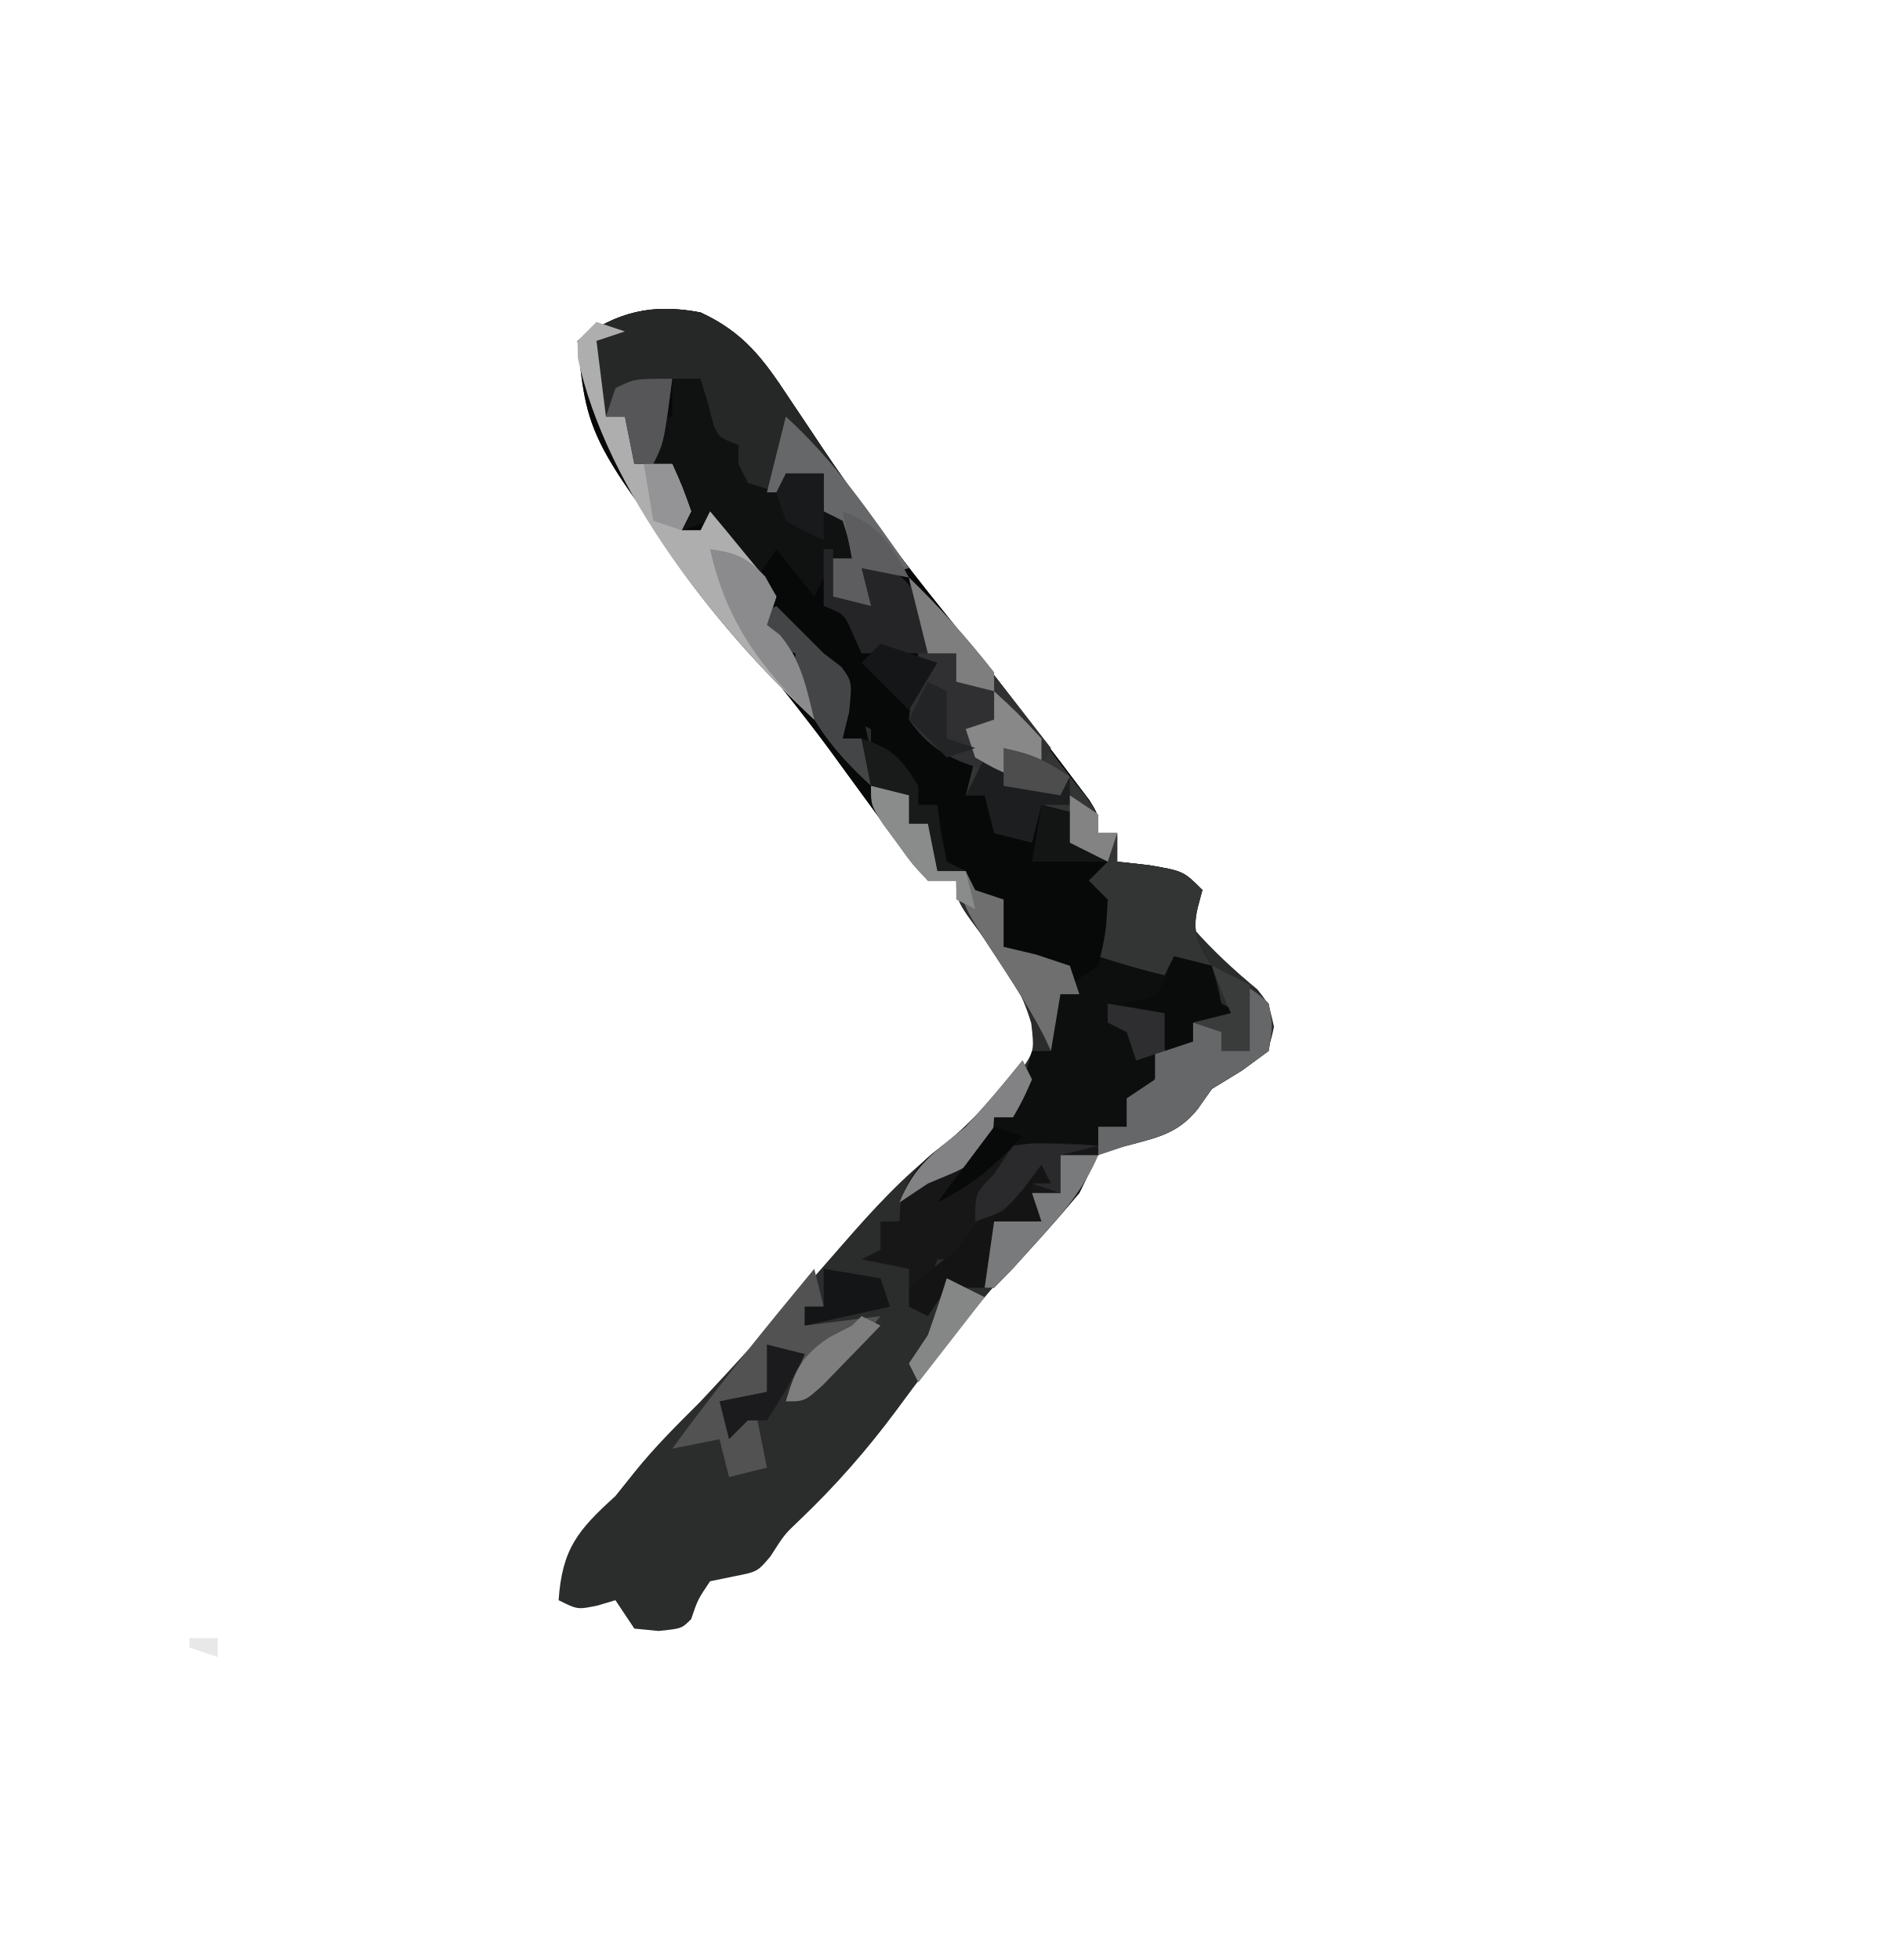
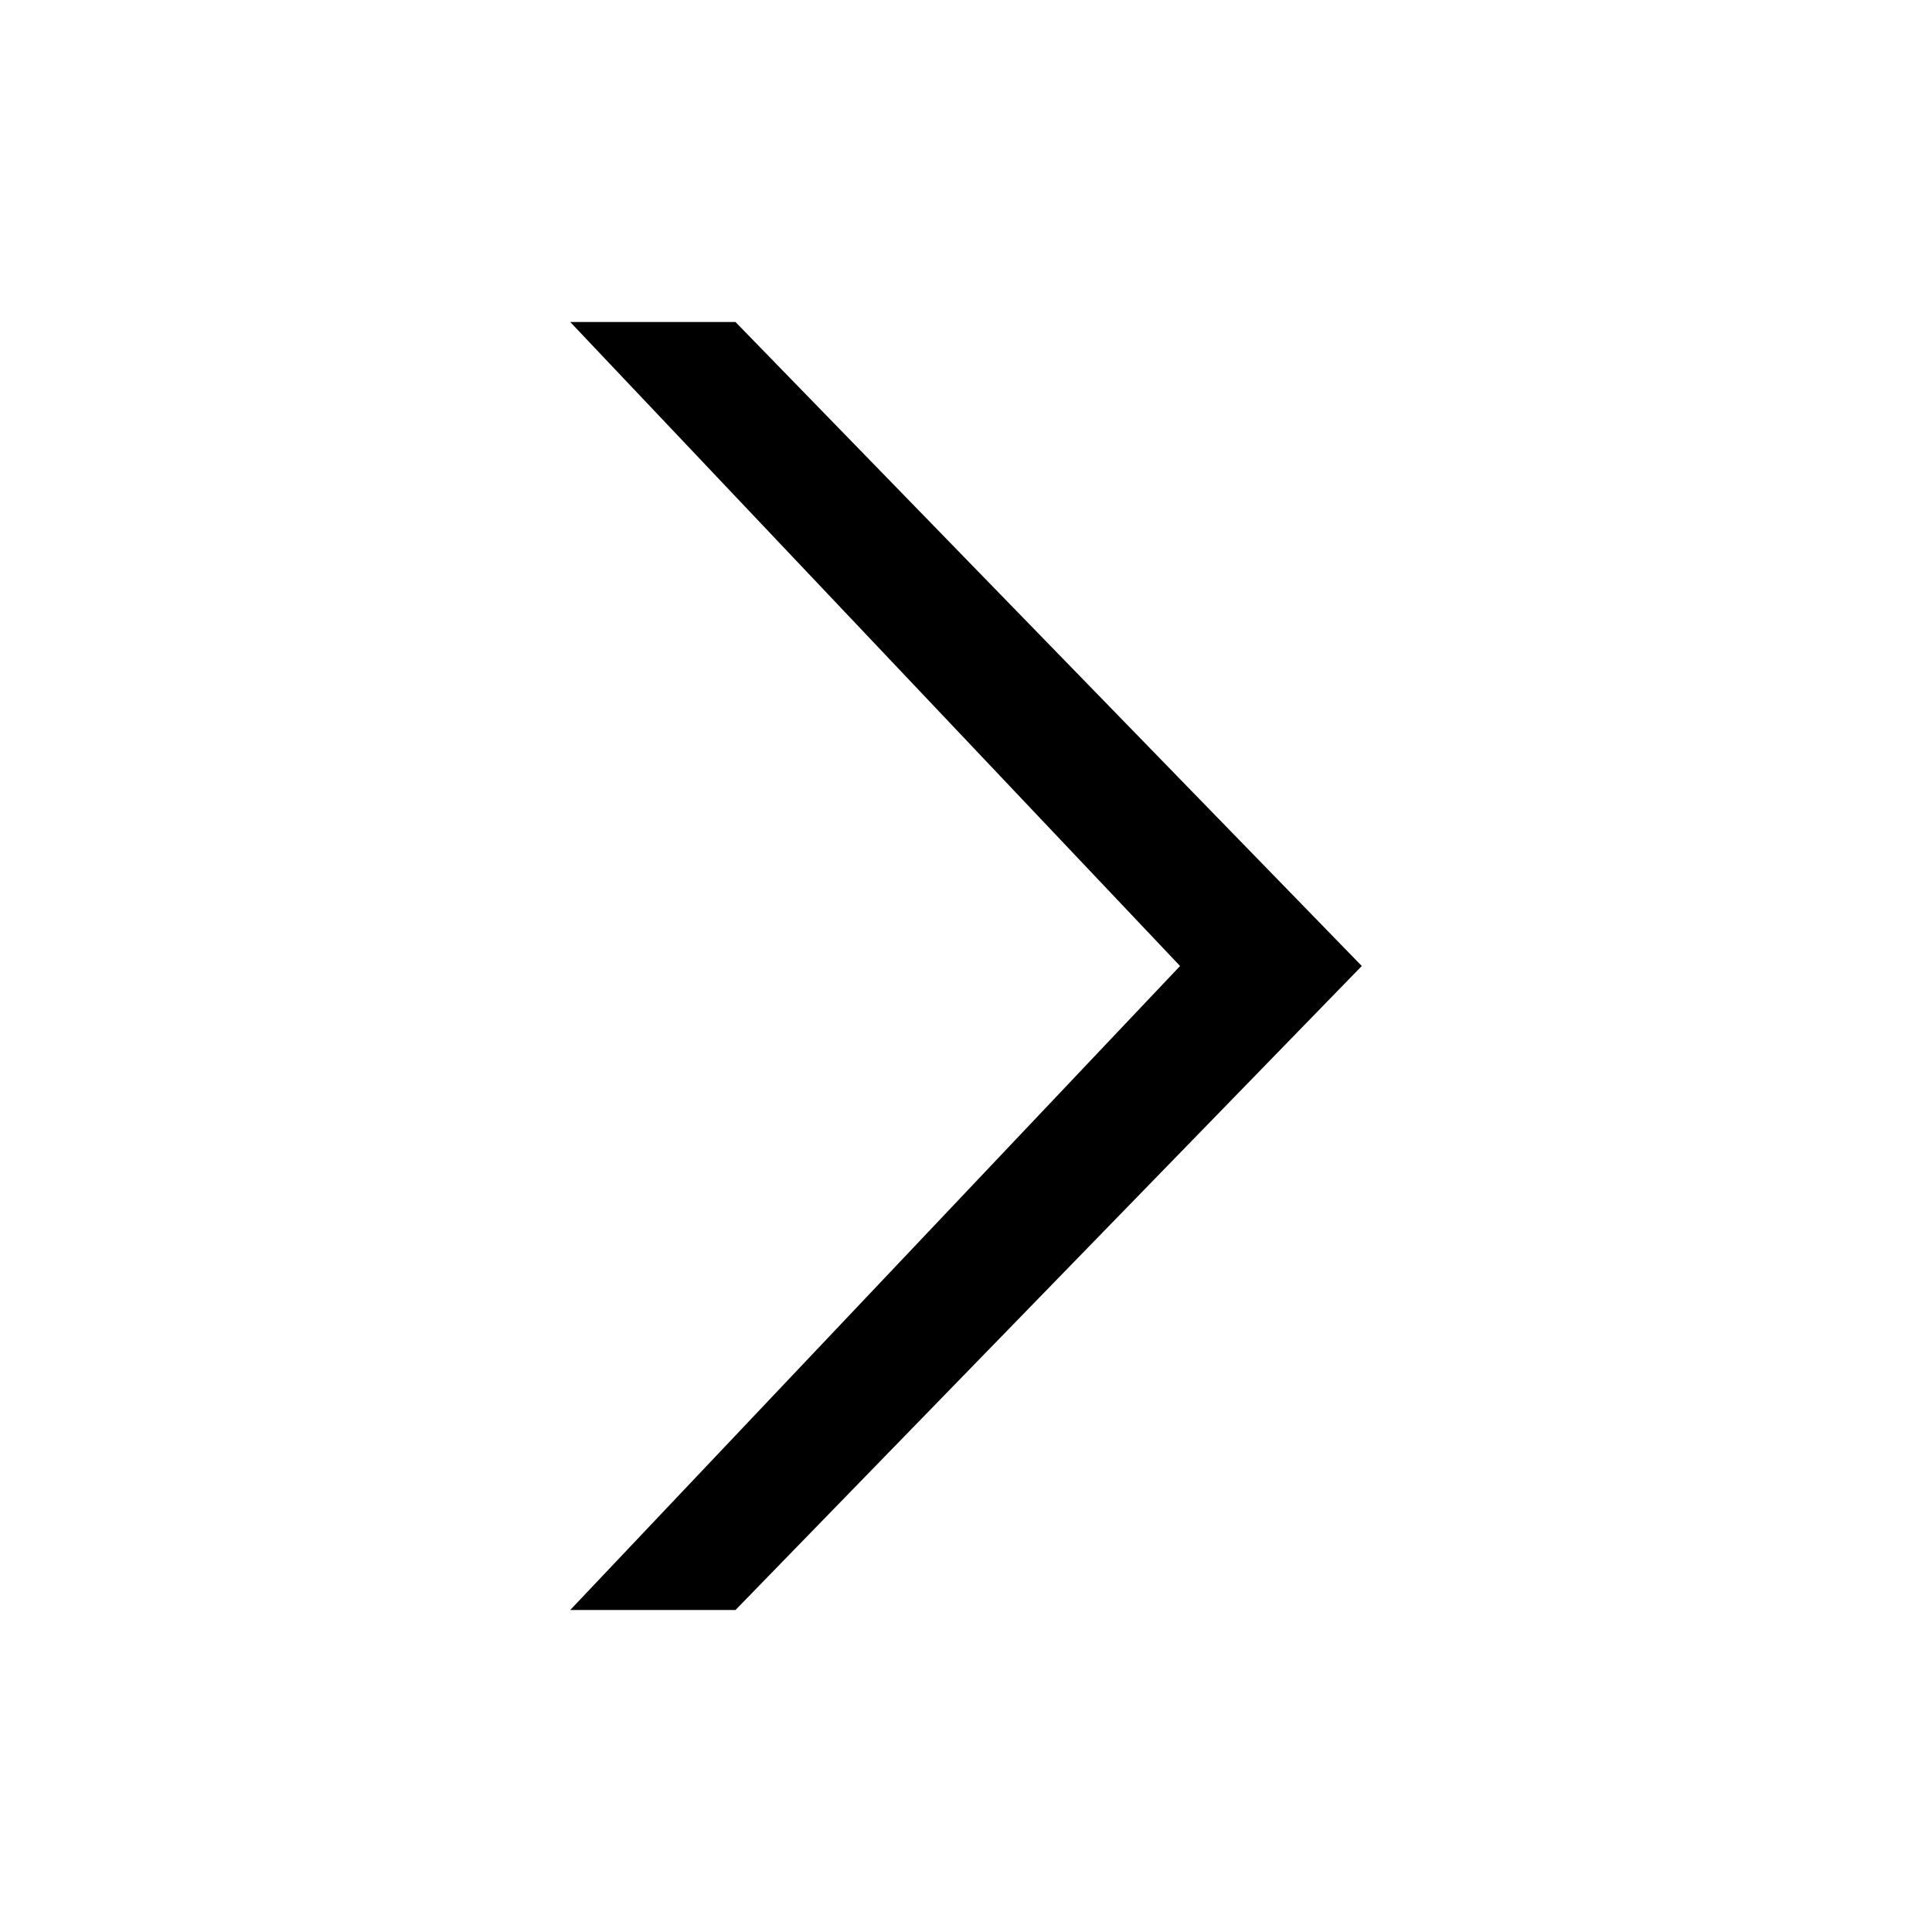
- <svg xmlns="http://www.w3.org/2000/svg" version="1.1" width="200" height="207">
-   <path d="M0 0 C4.529 2.097 6.601 4.876 9.312 9 C10.098 10.174 10.884 11.347 11.672 12.52 C12.257 13.399 12.257 13.399 12.854 14.295 C16.884 20.289 21.211 26.072 25.75 31.688 C29.418 36.229 32.976 40.847 36.5 45.5 C37.312 46.561 37.312 46.561 38.14 47.643 C38.64 48.308 39.141 48.972 39.656 49.656 C40.108 50.252 40.56 50.849 41.025 51.463 C42 53 42 53 42 55 C42.66 55 43.32 55 44 55 C44 55.99 44 56.98 44 58 C45.114 58.124 46.227 58.248 47.375 58.375 C51 59 51 59 53 61 C52.773 61.598 52.546 62.196 52.312 62.812 C52.209 63.534 52.106 64.256 52 65 C54.118 67.412 56.343 69.456 58.812 71.5 C60 73 60 73 60.562 75.438 C60 78 60 78 57.188 80.062 C56.136 80.702 55.084 81.341 54 82 C53.505 82.701 53.01 83.403 52.5 84.125 C50.396 86.755 48.194 87.135 45 88 C41.931 88.633 41.931 88.633 41.113 90.738 C40.746 91.485 40.379 92.231 40 93 C38.435 94.765 36.824 96.489 35.188 98.188 C29.899 103.781 25.237 109.748 20.68 115.948 C17.554 120.154 14.264 123.904 10.47 127.525 C8.857 129.053 8.857 129.053 7.375 131.375 C6 133 6 133 3.438 133.5 C2.633 133.665 1.829 133.83 1 134 C-0.301 135.934 -0.301 135.934 -1 138 C-2 139 -2 139 -4.438 139.25 C-5.283 139.167 -6.129 139.085 -7 139 C-7.66 138.01 -8.32 137.02 -9 136 C-9.619 136.186 -10.238 136.371 -10.875 136.562 C-13 137 -13 137 -15 136 C-14.621 130.566 -12.971 128.602 -9 125 C-8.34 124.175 -7.68 123.35 -7 122.5 C-4.833 119.791 -2.455 117.452 0 115 C1.803 113.072 3.596 111.138 5.375 109.188 C5.855 108.663 6.334 108.139 6.829 107.599 C9.549 104.619 12.232 101.612 14.875 98.562 C18.137 94.811 21.41 91.213 25.375 88.188 C27.695 86.254 29.79 84.305 31.875 82.125 C32.491 81.488 33.107 80.851 33.742 80.195 C35.255 77.998 35.255 77.998 34.918 75.07 C33.908 71.693 32.562 69.548 30.438 66.75 C27 62.185 27 62.185 27 60 C26.01 60 25.02 60 24 60 C22.037 57.668 20.263 55.352 18.5 52.875 C17.422 51.396 16.343 49.918 15.262 48.441 C14.717 47.694 14.172 46.946 13.611 46.176 C11.255 42.993 8.787 39.904 6.312 36.812 C-11.919 13.812 -11.919 13.812 -13 3 C-8.856 -0.108 -5.049 -0.975 0 0 Z " fill="#2B2C2C" transform="translate(74,33)" />
-   <path d="M0 0 C4.529 2.097 6.601 4.876 9.312 9 C10.098 10.174 10.884 11.347 11.672 12.52 C12.257 13.399 12.257 13.399 12.854 14.295 C16.884 20.289 21.211 26.072 25.75 31.688 C29.418 36.229 32.976 40.847 36.5 45.5 C37.312 46.561 37.312 46.561 38.14 47.643 C38.64 48.308 39.141 48.972 39.656 49.656 C40.108 50.252 40.56 50.849 41.025 51.463 C42 53 42 53 42 55 C42.66 55 43.32 55 44 55 C44 55.99 44 56.98 44 58 C45.114 58.124 46.227 58.248 47.375 58.375 C51 59 51 59 53 61 C52.835 61.619 52.67 62.237 52.5 62.875 C51.859 65.6 52.582 66.665 54 69 C52.02 68.505 52.02 68.505 50 68 C49.67 68.66 49.34 69.32 49 70 C46.614 69.424 44.333 68.778 42 68 C42 65.69 42 63.38 42 61 C41.34 61 40.68 61 40 61 C40.33 60.01 40.66 59.02 41 58 C40.34 57.34 39.68 56.68 39 56 C39 55.01 39 54.02 39 53 C38.01 52.67 37.02 52.34 36 52 C35.67 53.32 35.34 54.64 35 56 C33.68 55.67 32.36 55.34 31 55 C30.505 53.02 30.505 53.02 30 51 C29.34 51 28.68 51 28 51 C28.33 49.68 28.66 48.36 29 47 C28.422 46.917 27.845 46.835 27.25 46.75 C23.558 45.519 21.607 43.093 19.75 39.75 C19.503 39.172 19.255 38.595 19 38 C18.67 38 18.34 38 18 38 C17.2 41.287 16.903 42.71 18 46 C18.66 46 19.32 46 20 46 C23 49.462 23 49.462 23 52 C23.66 52 24.32 52 25 52 C25.495 54.97 25.495 54.97 26 58 C26.66 58 27.32 58 28 58 C28.33 58.99 28.66 59.98 29 61 C29.99 61.33 30.98 61.66 32 62 C32 63.65 32 65.3 32 67 C33.134 67.268 34.269 67.536 35.438 67.812 C37.201 68.4 37.201 68.4 39 69 C39.33 69.99 39.66 70.98 40 72 C39.34 72 38.68 72 38 72 C37.67 73.98 37.34 75.96 37 78 C36.743 77.455 36.487 76.909 36.223 76.348 C34.264 72.587 31.874 69.107 29.559 65.559 C28 63 28 63 27 60 C26.01 60 25.02 60 24 60 C22.037 57.668 20.263 55.352 18.5 52.875 C17.422 51.396 16.343 49.918 15.262 48.441 C14.717 47.694 14.172 46.946 13.611 46.176 C11.255 42.993 8.787 39.904 6.312 36.812 C-11.919 13.812 -11.919 13.812 -13 3 C-8.856 -0.108 -5.049 -0.975 0 0 Z " fill="#070808" transform="translate(74,33)" />
-   <path d="M0 0 C3 2 3 2 4.375 4.438 C6.227 7.358 7.959 8.438 11 10 C10.67 11.32 10.34 12.64 10 14 C10.66 14 11.32 14 12 14 C12.66 15.32 13.32 16.64 14 18 C14.99 18 15.98 18 17 18 C17.33 17.01 17.66 16.02 18 15 C19.32 15.33 20.64 15.66 22 16 C22 16.99 22 17.98 22 19 C22.99 19.66 23.98 20.32 25 21 C24.34 21.66 23.68 22.32 23 23 C23.66 23.66 24.32 24.32 25 25 C25.125 27.625 25.125 27.625 25 30 C26.98 30.99 28.96 31.98 31 33 C31.33 32.01 31.66 31.02 32 30 C33.938 30.75 33.938 30.75 36 32 C36.625 34.062 36.625 34.062 37 36 C37.99 36.495 37.99 36.495 39 37 C36.525 37.495 36.525 37.495 34 38 C34 38.66 34 39.32 34 40 C33.01 40.66 32.02 41.32 31 42 C29.808 44.05 29.808 44.05 29 46 C28.34 46 27.68 46 27 46 C27 46.99 27 47.98 27 49 C26.01 49 25.02 49 24 49 C24 49.66 24 50.32 24 51 C23.42 51.014 22.84 51.028 22.242 51.043 C16.142 51.415 13.32 52.68 9 57 C8.34 56.67 7.68 56.34 7 56 C7.804 55.237 8.609 54.474 9.438 53.688 C12.168 51.206 12.168 51.206 13 48 C13.66 48 14.32 48 15 48 C15.66 45.69 16.32 43.38 17 41 C17.66 41 18.32 41 19 41 C19 38.69 19 36.38 19 34 C19.66 34 20.32 34 21 34 C21 33.34 21 32.68 21 32 C20.216 31.856 19.433 31.711 18.625 31.562 C16 31 16 31 14 30 C14 28.35 14 26.7 14 25 C12.68 24.67 11.36 24.34 10 24 C10 23.01 10 22.02 10 21 C9.34 21 8.68 21 8 21 C7.67 19.02 7.34 17.04 7 15 C6.34 15 5.68 15 5 15 C2 11.538 2 11.538 2 9 C1.34 9 0.68 9 0 9 C0 8.34 0 7.68 0 7 C-0.66 6.67 -1.32 6.34 -2 6 C-1.34 4.02 -0.68 2.04 0 0 Z " fill="#0D0F0F" transform="translate(92,70)" />
-   <path d="M0 0 C4.529 2.097 6.601 4.876 9.312 9 C10.087 10.161 10.863 11.321 11.641 12.48 C12.224 13.357 12.224 13.357 12.818 14.251 C15.751 18.591 18.897 22.782 22 27 C20.68 27.33 19.36 27.66 18 28 C18 28.99 18 29.98 18 31 C16.68 30.67 15.36 30.34 14 30 C14 28.68 14 27.36 14 26 C14.66 26 15.32 26 16 26 C15.652 24.025 15.652 24.025 15 22 C14.34 21.67 13.68 21.34 13 21 C13 19.68 13 18.36 13 17 C11.68 17 10.36 17 9 17 C9 17.66 9 18.32 9 19 C6.688 18.938 6.688 18.938 4 18 C2.312 14.562 2.312 14.562 1 11 C0.34 10.34 -0.32 9.68 -1 9 C-0.67 8.34 -0.34 7.68 0 7 C-0.99 7 -1.98 7 -3 7 C-3.144 8.114 -3.289 9.227 -3.438 10.375 C-4 14 -4 14 -5 16 C-4.34 16 -3.68 16 -3 16 C-1.938 18.375 -1.938 18.375 -1 21 C-1.33 21.66 -1.66 22.32 -2 23 C-1.34 23 -0.68 23 0 23 C0.33 22.34 0.66 21.68 1 21 C2.2 22.427 3.385 23.867 4.562 25.312 C5.224 26.113 5.885 26.914 6.566 27.738 C7.039 28.485 7.513 29.231 8 30 C7.67 30.99 7.34 31.98 7 33 C7.681 33.526 7.681 33.526 8.375 34.062 C10.647 36.771 11.168 39.608 12 43 C1.027 32.777 -10.585 17.972 -13 3 C-8.856 -0.108 -5.049 -0.975 0 0 Z " fill="#262827" transform="translate(74,33)" />
-   <path d="M0 0 C4.875 2.875 4.875 2.875 6 4 C6.438 6.312 6.438 6.312 6 9 C3.188 11.062 3.188 11.062 0 13 C-0.495 13.701 -0.99 14.402 -1.5 15.125 C-3.604 17.755 -5.806 18.135 -9 19 C-12.066 19.635 -12.066 19.635 -12.902 21.734 C-13.265 22.482 -13.627 23.23 -14 24 C-15.476 25.788 -17.001 27.536 -18.562 29.25 C-19.368 30.142 -20.174 31.034 -21.004 31.953 C-21.663 32.629 -22.321 33.304 -23 34 C-23.33 34 -23.66 34 -24 34 C-23.67 31.69 -23.34 29.38 -23 27 C-21.35 27 -19.7 27 -18 27 C-18.33 25.68 -18.66 24.36 -19 23 C-18.34 23 -17.68 23 -17 23 C-17.33 22.34 -17.66 21.68 -18 21 C-18.557 21.722 -19.114 22.444 -19.688 23.188 C-21.989 25.986 -24.335 28.545 -27 31 C-27.66 31 -28.32 31 -29 31 C-29.495 32.485 -29.495 32.485 -30 34 C-30.66 34 -31.32 34 -32 34 C-32 33.34 -32 32.68 -32 32 C-33.65 31.67 -35.3 31.34 -37 31 C-36.34 30.67 -35.68 30.34 -35 30 C-35 29.01 -35 28.02 -35 27 C-34.34 27 -33.68 27 -33 27 C-32.959 26.278 -32.917 25.556 -32.875 24.812 C-31.857 21.539 -30.38 20.434 -27.699 18.402 C-24.744 15.963 -22.41 12.965 -20 10 C-19.67 10.66 -19.34 11.32 -19 12 C-19.938 14.125 -19.938 14.125 -21 16 C-21.66 16 -22.32 16 -23 16 C-23.155 16.866 -23.155 16.866 -23.312 17.75 C-24.098 20.32 -25.305 21.937 -27 24 C-25.793 22.762 -25.793 22.762 -24.562 21.5 C-21.071 18.527 -18.205 18.567 -13.758 18.824 C-13.178 18.882 -12.598 18.94 -12 19 C-12 18.34 -12 17.68 -12 17 C-11.01 17 -10.02 17 -9 17 C-9 16.01 -9 15.02 -9 14 C-8.01 13.34 -7.02 12.68 -6 12 C-6 11.01 -6 10.02 -6 9 C-4.68 8.67 -3.36 8.34 -2 8 C-2 7.34 -2 6.68 -2 6 C-0.68 5.67 0.64 5.34 2 5 C1.34 3.35 0.68 1.7 0 0 Z " fill="#171718" transform="translate(128,102)" />
-   <path d="M0 0 C4.059 3.749 7.247 8.106 10.562 12.5 C11.139 13.259 11.716 14.019 12.311 14.801 C13.877 16.864 15.441 18.931 17 21 C17.557 21.701 18.114 22.401 18.687 23.123 C20 25 20 25 20 27 C20.66 27 21.32 27 22 27 C22 27.99 22 28.98 22 30 C23.114 30.124 24.227 30.247 25.375 30.375 C29 31 29 31 31 33 C30.835 33.619 30.67 34.237 30.5 34.875 C29.859 37.6 30.582 38.665 32 41 C30.68 40.67 29.36 40.34 28 40 C27.67 40.66 27.34 41.32 27 42 C24.614 41.424 22.333 40.778 20 40 C20 37.69 20 35.38 20 33 C19.34 33 18.68 33 18 33 C18.33 32.01 18.66 31.02 19 30 C18.34 29.34 17.68 28.68 17 28 C17 27.01 17 26.02 17 25 C16.01 24.67 15.02 24.34 14 24 C13.67 25.32 13.34 26.64 13 28 C11.68 27.67 10.36 27.34 9 27 C8.67 25.68 8.34 24.36 8 23 C7.34 23 6.68 23 6 23 C6.33 21.68 6.66 20.36 7 19 C6.402 18.897 5.804 18.794 5.188 18.688 C2.612 17.878 1.518 17.238 0 15 C0.312 12.562 0.312 12.562 1 10 C1 6.491 0.625 3.435 0 0 Z " fill="#333434" transform="translate(96,61)" />
-   <path d="M0 0 C3 2 3 2 4.375 4.438 C6.227 7.358 7.959 8.438 11 10 C10.67 11.32 10.34 12.64 10 14 C10.66 14 11.32 14 12 14 C12.66 15.32 13.32 16.64 14 18 C14.99 18 15.98 18 17 18 C17.33 17.01 17.66 16.02 18 15 C19.32 15.33 20.64 15.66 22 16 C22 16.99 22 17.98 22 19 C22.99 19.66 23.98 20.32 25 21 C24.34 21.66 23.68 22.32 23 23 C23.66 23.66 24.32 24.32 25 25 C24.812 28.5 24.812 28.5 24 32 C23.01 32.66 22.02 33.32 21 34 C21 33.34 21 32.68 21 32 C20.216 31.856 19.433 31.711 18.625 31.562 C16 31 16 31 14 30 C14 28.35 14 26.7 14 25 C12.68 24.67 11.36 24.34 10 24 C10 23.01 10 22.02 10 21 C9.34 21 8.68 21 8 21 C7.67 19.02 7.34 17.04 7 15 C6.34 15 5.68 15 5 15 C2 11.538 2 11.538 2 9 C1.34 9 0.68 9 0 9 C0 8.34 0 7.68 0 7 C-0.66 6.67 -1.32 6.34 -2 6 C-1.34 4.02 -0.68 2.04 0 0 Z " fill="#070908" transform="translate(92,70)" />
-   <path d="M0 0 C0.99 0 1.98 0 3 0 C3.289 0.969 3.578 1.939 3.875 2.938 C4.642 6.107 4.642 6.107 7 7 C7 7.66 7 8.32 7 9 C7.33 9.66 7.66 10.32 8 11 C10.025 11.652 10.025 11.652 12 12 C12 11.34 12 10.68 12 10 C13.32 10 14.64 10 16 10 C16 11.32 16 12.64 16 14 C16.99 14.33 17.98 14.66 19 15 C19 16.32 19 17.64 19 19 C18.34 19 17.68 19 17 19 C16.34 20.32 15.68 21.64 15 23 C13.68 21.35 12.36 19.7 11 18 C10.34 18.99 9.68 19.98 9 21 C7.35 19.02 5.7 17.04 4 15 C3.01 15.33 2.02 15.66 1 16 C0.67 13.69 0.34 11.38 0 9 C-0.66 9 -1.32 9 -2 9 C-2 7.35 -2 5.7 -2 4 C-1.34 4 -0.68 4 0 4 C0 2.68 0 1.36 0 0 Z " fill="#101111" transform="translate(71,40)" />
-   <path d="M0 0 C0.99 0.33 1.98 0.66 3 1 C2.01 1.33 1.02 1.66 0 2 C0.33 4.64 0.66 7.28 1 10 C1.66 10 2.32 10 3 10 C3.33 11.65 3.66 13.3 4 15 C5.32 15 6.64 15 8 15 C9.062 17.375 9.062 17.375 10 20 C9.67 20.66 9.34 21.32 9 22 C9.66 22 10.32 22 11 22 C11.33 21.34 11.66 20.68 12 20 C13.2 21.427 14.385 22.867 15.562 24.312 C16.224 25.113 16.885 25.914 17.566 26.738 C18.039 27.485 18.513 28.231 19 29 C18.67 29.99 18.34 30.98 18 32 C18.681 32.526 18.681 32.526 19.375 33.062 C21.647 35.771 22.168 38.608 23 42 C12.612 32.321 1.038 17.846 -1.969 3.812 C-1.984 2.915 -1.984 2.915 -2 2 C-1.34 1.34 -0.68 0.68 0 0 Z " fill="#AEAEAE" transform="translate(63,34)" />
-   <path d="M0 0 C3.661 3.452 6.678 7.284 9.75 11.25 C10.257 11.9 10.763 12.549 11.285 13.219 C12.526 14.811 13.763 16.405 15 18 C14.67 18.66 14.34 19.32 14 20 C12.68 19.34 11.36 18.68 10 18 C10.33 18.99 10.66 19.98 11 21 C6.289 19.913 2.819 19.111 0 15 C0.25 12.5 0.25 12.5 1 10 C1 6.491 0.625 3.435 0 0 Z " fill="#303032" transform="translate(96,61)" />
-   <path d="M0 0 C0.33 1.32 0.66 2.64 1 4 C0.34 4 -0.32 4 -1 4 C-1 4.66 -1 5.32 -1 6 C1.64 5.67 4.28 5.34 7 5 C6.092 6.132 5.173 7.255 4.25 8.375 C3.74 9.001 3.229 9.628 2.703 10.273 C0.918 12.083 -0.679 13.001 -3 14 C-2.34 12.35 -1.68 10.7 -1 9 C-1.99 9 -2.98 9 -4 9 C-4.33 10.32 -4.66 11.64 -5 13 C-6.65 13.33 -8.3 13.66 -10 14 C-9.67 14.66 -9.34 15.32 -9 16 C-8.01 16 -7.02 16 -6 16 C-5.67 17.65 -5.34 19.3 -5 21 C-6.32 21.33 -7.64 21.66 -9 22 C-9.33 20.68 -9.66 19.36 -10 18 C-11.65 18.33 -13.3 18.66 -15 19 C-10.232 12.474 -5.151 6.226 0 0 Z " fill="#525253" transform="translate(86,134)" />
-   <path d="M0 0 C4.875 2.875 4.875 2.875 6 4 C6.438 6.312 6.438 6.312 6 9 C3.188 11.062 3.188 11.062 0 13 C-0.495 13.701 -0.99 14.402 -1.5 15.125 C-3.604 17.755 -5.806 18.135 -9 19 C-9.99 19.33 -10.98 19.66 -12 20 C-12 19.01 -12 18.02 -12 17 C-11.01 17 -10.02 17 -9 17 C-9 16.01 -9 15.02 -9 14 C-8.01 13.34 -7.02 12.68 -6 12 C-6 11.01 -6 10.02 -6 9 C-4.68 8.67 -3.36 8.34 -2 8 C-2 7.34 -2 6.68 -2 6 C-0.68 5.67 0.64 5.34 2 5 C1.34 3.35 0.68 1.7 0 0 Z " fill="#666768" transform="translate(128,102)" />
-   <path d="M0 0 C1.32 0.33 2.64 0.66 4 1 C4 1.99 4 2.98 4 4 C4.66 4 5.32 4 6 4 C6.33 5.65 6.66 7.3 7 9 C7.99 9 8.98 9 10 9 C10.33 9.66 10.66 10.32 11 11 C11.99 11.33 12.98 11.66 14 12 C14 13.65 14 15.3 14 17 C15.134 17.268 16.269 17.536 17.438 17.812 C18.613 18.204 19.789 18.596 21 19 C21.33 19.99 21.66 20.98 22 22 C21.34 22 20.68 22 20 22 C19.67 23.98 19.34 25.96 19 28 C18.743 27.455 18.487 26.909 18.223 26.348 C16.264 22.587 13.874 19.107 11.559 15.559 C10 13 10 13 9 10 C8.01 10 7.02 10 6 10 C4.395 8.32 4.395 8.32 2.812 6.125 C2.018 5.046 2.018 5.046 1.207 3.945 C0 2 0 2 0 0 Z " fill="#6F6F70" transform="translate(92,83)" />
-   <path d="M0 0 C2.962 0.613 4.381 1.254 7 3 C7 3.99 7 4.98 7 6 C6.01 6 5.02 6 4 6 C3.67 7.32 3.34 8.64 3 10 C1.68 9.67 0.36 9.34 -1 9 C-1.33 7.68 -1.66 6.36 -2 5 C-2.66 5 -3.32 5 -4 5 C-3.34 3.68 -2.68 2.36 -2 1 C-1.34 1.33 -0.68 1.66 0 2 C0 1.34 0 0.68 0 0 Z " fill="#1D1E1F" transform="translate(106,79)" />
-   <path d="M0 0 C5.172 4.687 8.989 10.317 13 16 C11.68 16.33 10.36 16.66 9 17 C9 17.99 9 18.98 9 20 C7.68 19.67 6.36 19.34 5 19 C5 17.68 5 16.36 5 15 C5.66 15 6.32 15 7 15 C6.652 13.025 6.652 13.025 6 11 C5.34 10.67 4.68 10.34 4 10 C4 8.68 4 7.36 4 6 C2.68 6 1.36 6 0 6 C0 6.66 0 7.32 0 8 C-0.66 8 -1.32 8 -2 8 C-1.34 5.36 -0.68 2.72 0 0 Z " fill="#666768" transform="translate(83,44)" />
-   <path d="M0 0 C1 1 2 2 3 3 C3.804 3.65 3.804 3.65 4.625 4.312 C6.572 6.701 6.666 8.993 7 12 C4.69 12 2.38 12 0 12 C-0.289 11.361 -0.578 10.721 -0.875 10.062 C-1.828 7.848 -1.828 7.848 -4 7 C-4 5.02 -4 3.04 -4 1 C-3.67 1 -3.34 1 -3 1 C-3 2.65 -3 4.3 -3 6 C-2.01 6 -1.02 6 0 6 C-0.33 5.01 -0.66 4.02 -1 3 C-0.67 2.01 -0.34 1.02 0 0 Z " fill="#252527" transform="translate(91,57)" />
-   <path d="M0 0 C1.667 1.667 3.333 3.333 5 5 C5.619 5.474 6.237 5.949 6.875 6.438 C8 8 8 8 7.688 11.188 C7.461 12.116 7.234 13.044 7 14 C7.66 14 8.32 14 9 14 C9.33 15.65 9.66 17.3 10 19 C6.328 15.625 3.911 12.625 2 8 C2 7.01 2 6.02 2 5 C1.01 4.67 0.02 4.34 -1 4 C-1.33 3.01 -1.66 2.02 -2 1 C-1.34 0.67 -0.68 0.34 0 0 Z " fill="#444546" transform="translate(82,64)" />
-   <path d="M0 0 C0.33 0.99 0.66 1.98 1 3 C0.34 3 -0.32 3 -1 3 C-0.67 4.32 -0.34 5.64 0 7 C-1.65 7 -3.3 7 -5 7 C-5.33 9.31 -5.66 11.62 -6 14 C-7.32 14 -8.64 14 -10 14 C-10.99 15.485 -10.99 15.485 -12 17 C-12.66 16.67 -13.32 16.34 -14 16 C-14 15.34 -14 14.68 -14 14 C-12.342 12.656 -10.674 11.324 -9 10 C-8.443 9.258 -7.886 8.515 -7.312 7.75 C-6.879 7.173 -6.446 6.595 -6 6 C-5.34 6 -4.68 6 -4 6 C-3.567 5.072 -3.567 5.072 -3.125 4.125 C-2 2 -2 2 0 0 Z " fill="#141415" transform="translate(110,122)" />
-   <path d="M0 0 C1.32 0.33 2.64 0.66 4 1 C4.124 1.639 4.247 2.279 4.375 2.938 C4.581 3.618 4.787 4.299 5 5 C5.66 5.33 6.32 5.66 7 6 C5.35 6.33 3.7 6.66 2 7 C2 7.66 2 8.32 2 9 C1.01 9.33 0.02 9.66 -1 10 C-1 8.68 -1 7.36 -1 6 C-2.65 5.67 -4.3 5.34 -6 5 C-5.381 4.918 -4.763 4.835 -4.125 4.75 C-1.816 4.187 -1.816 4.187 -0.75 1.938 C-0.502 1.298 -0.255 0.659 0 0 Z " fill="#0A0C0B" transform="translate(124,101)" />
-   <path d="M0 0 C2.763 0.381 3.841 0.836 5.812 2.875 C6.204 3.576 6.596 4.277 7 5 C6.67 5.99 6.34 6.98 6 8 C6.454 8.351 6.907 8.701 7.375 9.062 C9.647 11.771 10.168 14.608 11 18 C5.361 12.562 1.713 7.709 0 0 Z " fill="#8B8B8D" transform="translate(75,58)" />
-   <path d="M0 0 C1.32 0 2.64 0 4 0 C2.424 3.687 0.126 6.299 -2.562 9.25 C-3.368 10.142 -4.174 11.034 -5.004 11.953 C-5.663 12.629 -6.321 13.304 -7 14 C-7.33 14 -7.66 14 -8 14 C-7.67 11.69 -7.34 9.38 -7 7 C-5.35 7 -3.7 7 -2 7 C-2.33 6.01 -2.66 5.02 -3 4 C-2.01 4 -1.02 4 0 4 C0 2.68 0 1.36 0 0 Z " fill="#797A7B" transform="translate(112,122)" />
-   <path d="M0 0 C0.33 0.66 0.66 1.32 1 2 C0.062 4.125 0.062 4.125 -1 6 C-1.66 6 -2.32 6 -3 6 C-3.041 6.598 -3.083 7.196 -3.125 7.812 C-4.45 11.124 -6.832 11.606 -10 13 C-10.99 13.66 -11.98 14.32 -13 15 C-11.484 11.141 -9.199 9.545 -6 7 C-3.919 4.733 -1.948 2.383 0 0 Z " fill="#828284" transform="translate(108,112)" />
-   <path d="M0 0 C-0.875 6.75 -0.875 6.75 -2 9 C-2.66 9 -3.32 9 -4 9 C-4.33 7.35 -4.66 5.7 -5 4 C-5.66 4 -6.32 4 -7 4 C-6.67 3.01 -6.34 2.02 -6 1 C-4 0 -4 0 0 0 Z " fill="#565659" transform="translate(71,40)" />
-   <path d="M0 0 C2.164 -0.293 2.164 -0.293 4.625 -0.188 C5.442 -0.16 6.26 -0.133 7.102 -0.105 C8.041 -0.053 8.041 -0.053 9 0 C7.68 0.33 6.36 0.66 5 1 C5 2.32 5 3.64 5 5 C4.01 4.67 3.02 4.34 2 4 C2.66 4 3.32 4 4 4 C3.67 3.34 3.34 2.68 3 2 C2.402 2.804 1.804 3.609 1.188 4.438 C-1 7 -1 7 -4 8 C-4 5 -4 5 -2 3 C-1.34 2.01 -0.68 1.02 0 0 Z " fill="#2A2A2D" transform="translate(107,121)" />
-   <path d="M0 0 C3.412 1.137 4.119 2.043 6 5 C6 5.66 6 6.32 6 7 C6.66 7 7.32 7 8 7 C8.124 7.969 8.248 8.939 8.375 9.938 C8.581 10.948 8.787 11.959 9 13 C9.66 13.33 10.32 13.66 11 14 C10.01 14 9.02 14 8 14 C7.67 12.35 7.34 10.7 7 9 C6.34 9 5.68 9 5 9 C5 8.01 5 7.02 5 6 C3.68 5.67 2.36 5.34 1 5 C0.67 3.35 0.34 1.7 0 0 Z " fill="#191A1A" transform="translate(91,78)" />
-   <path d="M0 0 C2.97 0.495 2.97 0.495 6 1 C6.33 1.99 6.66 2.98 7 4 C4.03 4.66 1.06 5.32 -2 6 C-2 5.34 -2 4.68 -2 4 C-1.34 4 -0.68 4 0 4 C0 2.68 0 1.36 0 0 Z " fill="#141516" transform="translate(87,134)" />
-   <path d="M0 0 C3.829 1.453 5.121 3.429 7 7 C5.35 6.67 3.7 6.34 2 6 C2.33 7.32 2.66 8.64 3 10 C1.68 9.67 0.36 9.34 -1 9 C-1 7.68 -1 6.36 -1 5 C-0.34 5 0.32 5 1 5 C0.67 3.35 0.34 1.7 0 0 Z " fill="#5D5D5F" transform="translate(89,54)" />
-   <path d="M0 0 C2.5 2.312 2.5 2.312 5 5 C5 5.99 5 6.98 5 8 C3.68 7.34 2.36 6.68 1 6 C1.33 6.99 1.66 7.98 2 9 C0.062 8.188 0.062 8.188 -2 7 C-2.33 6.01 -2.66 5.02 -3 4 C-2.01 3.67 -1.02 3.34 0 3 C0 2.01 0 1.02 0 0 Z " fill="#888888" transform="translate(105,73)" />
-   <path d="M0 0 C3.272 3.151 6.203 6.426 9 10 C9 10.66 9 11.32 9 12 C7.68 11.67 6.36 11.34 5 11 C5 10.01 5 9.02 5 8 C4.01 8 3.02 8 2 8 C1.34 5.36 0.68 2.72 0 0 Z " fill="#7E7E7F" transform="translate(96,61)" />
-   <path d="M0 0 C1.32 0.33 2.64 0.66 4 1 C4 1.99 4 2.98 4 4 C4.66 4 5.32 4 6 4 C6.33 5.65 6.66 7.3 7 9 C7.99 9 8.98 9 10 9 C10.33 10.32 10.66 11.64 11 13 C10.34 12.67 9.68 12.34 9 12 C9 11.34 9 10.68 9 10 C8.01 10 7.02 10 6 10 C4.395 8.32 4.395 8.32 2.812 6.125 C2.018 5.046 2.018 5.046 1.207 3.945 C0 2 0 2 0 0 Z " fill="#8A8B8B" transform="translate(92,83)" />
-   <path d="M0 0 C1.32 0.33 2.64 0.66 4 1 C2.796 3.494 1.546 5.681 0 8 C-0.66 8 -1.32 8 -2 8 C-2.66 8.66 -3.32 9.32 -4 10 C-4.33 8.68 -4.66 7.36 -5 6 C-3.35 5.67 -1.7 5.34 0 5 C0 3.35 0 1.7 0 0 Z " fill="#1B1B1D" transform="translate(81,142)" />
-   <path d="M0 0 C1.98 0.495 1.98 0.495 4 1 C4 1.99 4 2.98 4 4 C4.99 4.66 5.98 5.32 7 6 C4.36 6 1.72 6 -1 6 C-0.67 4.02 -0.34 2.04 0 0 Z " fill="#131414" transform="translate(110,85)" />
-   <path d="M0 0 C1.32 0.66 2.64 1.32 4 2 C1.69 4.97 -0.62 7.94 -3 11 C-3.33 10.34 -3.66 9.68 -4 9 C-3.34 8.01 -2.68 7.02 -2 6 C-1.298 4.012 -0.626 2.013 0 0 Z " fill="#858686" transform="translate(100,135)" />
-   <path d="M0 0 C1.32 0 2.64 0 4 0 C4 2.31 4 4.62 4 7 C2.062 6.188 2.062 6.188 0 5 C-0.33 4.01 -0.66 3.02 -1 2 C-0.67 1.34 -0.34 0.68 0 0 Z " fill="#191A1B" transform="translate(83,50)" />
-   <path d="M0 0 C1.32 0.66 2.64 1.32 4 2 C4 4.31 4 6.62 4 9 C3.01 9 2.02 9 1 9 C1 8.34 1 7.68 1 7 C0.01 6.67 -0.98 6.34 -2 6 C-0.68 5.67 0.64 5.34 2 5 C1.34 3.35 0.68 1.7 0 0 Z " fill="#3A3B3B" transform="translate(128,102)" />
-   <path d="M0 0 C0.66 0.33 1.32 0.66 2 1 C0.715 2.339 -0.579 3.671 -1.875 5 C-2.594 5.742 -3.314 6.485 -4.055 7.25 C-6 9 -6 9 -8 9 C-7.002 5.644 -6.381 4.26 -3.438 2.25 C-2.231 1.631 -2.231 1.631 -1 1 C-0.67 0.67 -0.34 0.34 0 0 Z " fill="#7E7E7E" transform="translate(91,139)" />
-   <path d="M0 0 C0.66 0.33 1.32 0.66 2 1 C2 2.65 2 4.3 2 6 C2.99 6.33 3.98 6.66 5 7 C4.01 7.33 3.02 7.66 2 8 C0.68 6.68 -0.64 5.36 -2 4 C-1.34 2.68 -0.68 1.36 0 0 Z " fill="#232426" transform="translate(98,72)" />
-   <path d="M0 0 C1.98 0.66 3.96 1.32 6 2 C4.515 4.475 4.515 4.475 3 7 C1.35 5.35 -0.3 3.7 -2 2 C-1.34 1.34 -0.68 0.68 0 0 Z " fill="#151617" transform="translate(93,68)" />
-   <path d="M0 0 C0.99 0 1.98 0 3 0 C4.062 2.375 4.062 2.375 5 5 C4.67 5.66 4.34 6.32 4 7 C3.01 6.67 2.02 6.34 1 6 C0.67 4.02 0.34 2.04 0 0 Z " fill="#949496" transform="translate(68,49)" />
-   <path d="M0 0 C2.97 0.495 2.97 0.495 6 1 C6 2.32 6 3.64 6 5 C5.01 5.33 4.02 5.66 3 6 C2.67 5.01 2.34 4.02 2 3 C1.34 2.67 0.68 2.34 0 2 C0 1.34 0 0.68 0 0 Z " fill="#2E2E30" transform="translate(117,106)" />
-   <path d="M0 0 C0.99 0.33 1.98 0.66 3 1 C0.038 4.126 -2.096 6.048 -6 8 C-4.02 5.36 -2.04 2.72 0 0 Z " fill="#080909" transform="translate(105,119)" />
-   <path d="M0 0 C2.962 0.613 4.381 1.254 7 3 C6.67 3.66 6.34 4.32 6 5 C3.03 4.505 3.03 4.505 0 4 C0 2.68 0 1.36 0 0 Z " fill="#4D4D4E" transform="translate(106,79)" />
-   <path d="M0 0 C1.485 0.99 1.485 0.99 3 2 C3 2.66 3 3.32 3 4 C3.66 4 4.32 4 5 4 C4.67 4.99 4.34 5.98 4 7 C2.68 6.34 1.36 5.68 0 5 C0 3.35 0 1.7 0 0 Z " fill="#838383" transform="translate(113,84)" />
-   <path d="M0 0 C0.99 0 1.98 0 3 0 C3 0.66 3 1.32 3 2 C2.01 1.67 1.02 1.34 0 1 C0 0.67 0 0.34 0 0 Z " fill="#E8E8E8" transform="translate(20,173)" />
+ <svg xmlns="http://www.w3.org/2000/svg" version="1.1" width="48" height="48" viewBox="0 0 48 48" enable-background="new 0 0 76.00 76.00" xml:space="preserve" id="svg4">
+   <defs id="defs8" />
+   <path fill="#000000" fill-opacity="1" stroke-width="0.205" stroke-linejoin="round" d="M 29.318,24 14.167,40 h 4.106 L 33.833,24 18.273,8 h -4.106 z" id="path2" />
</svg>
